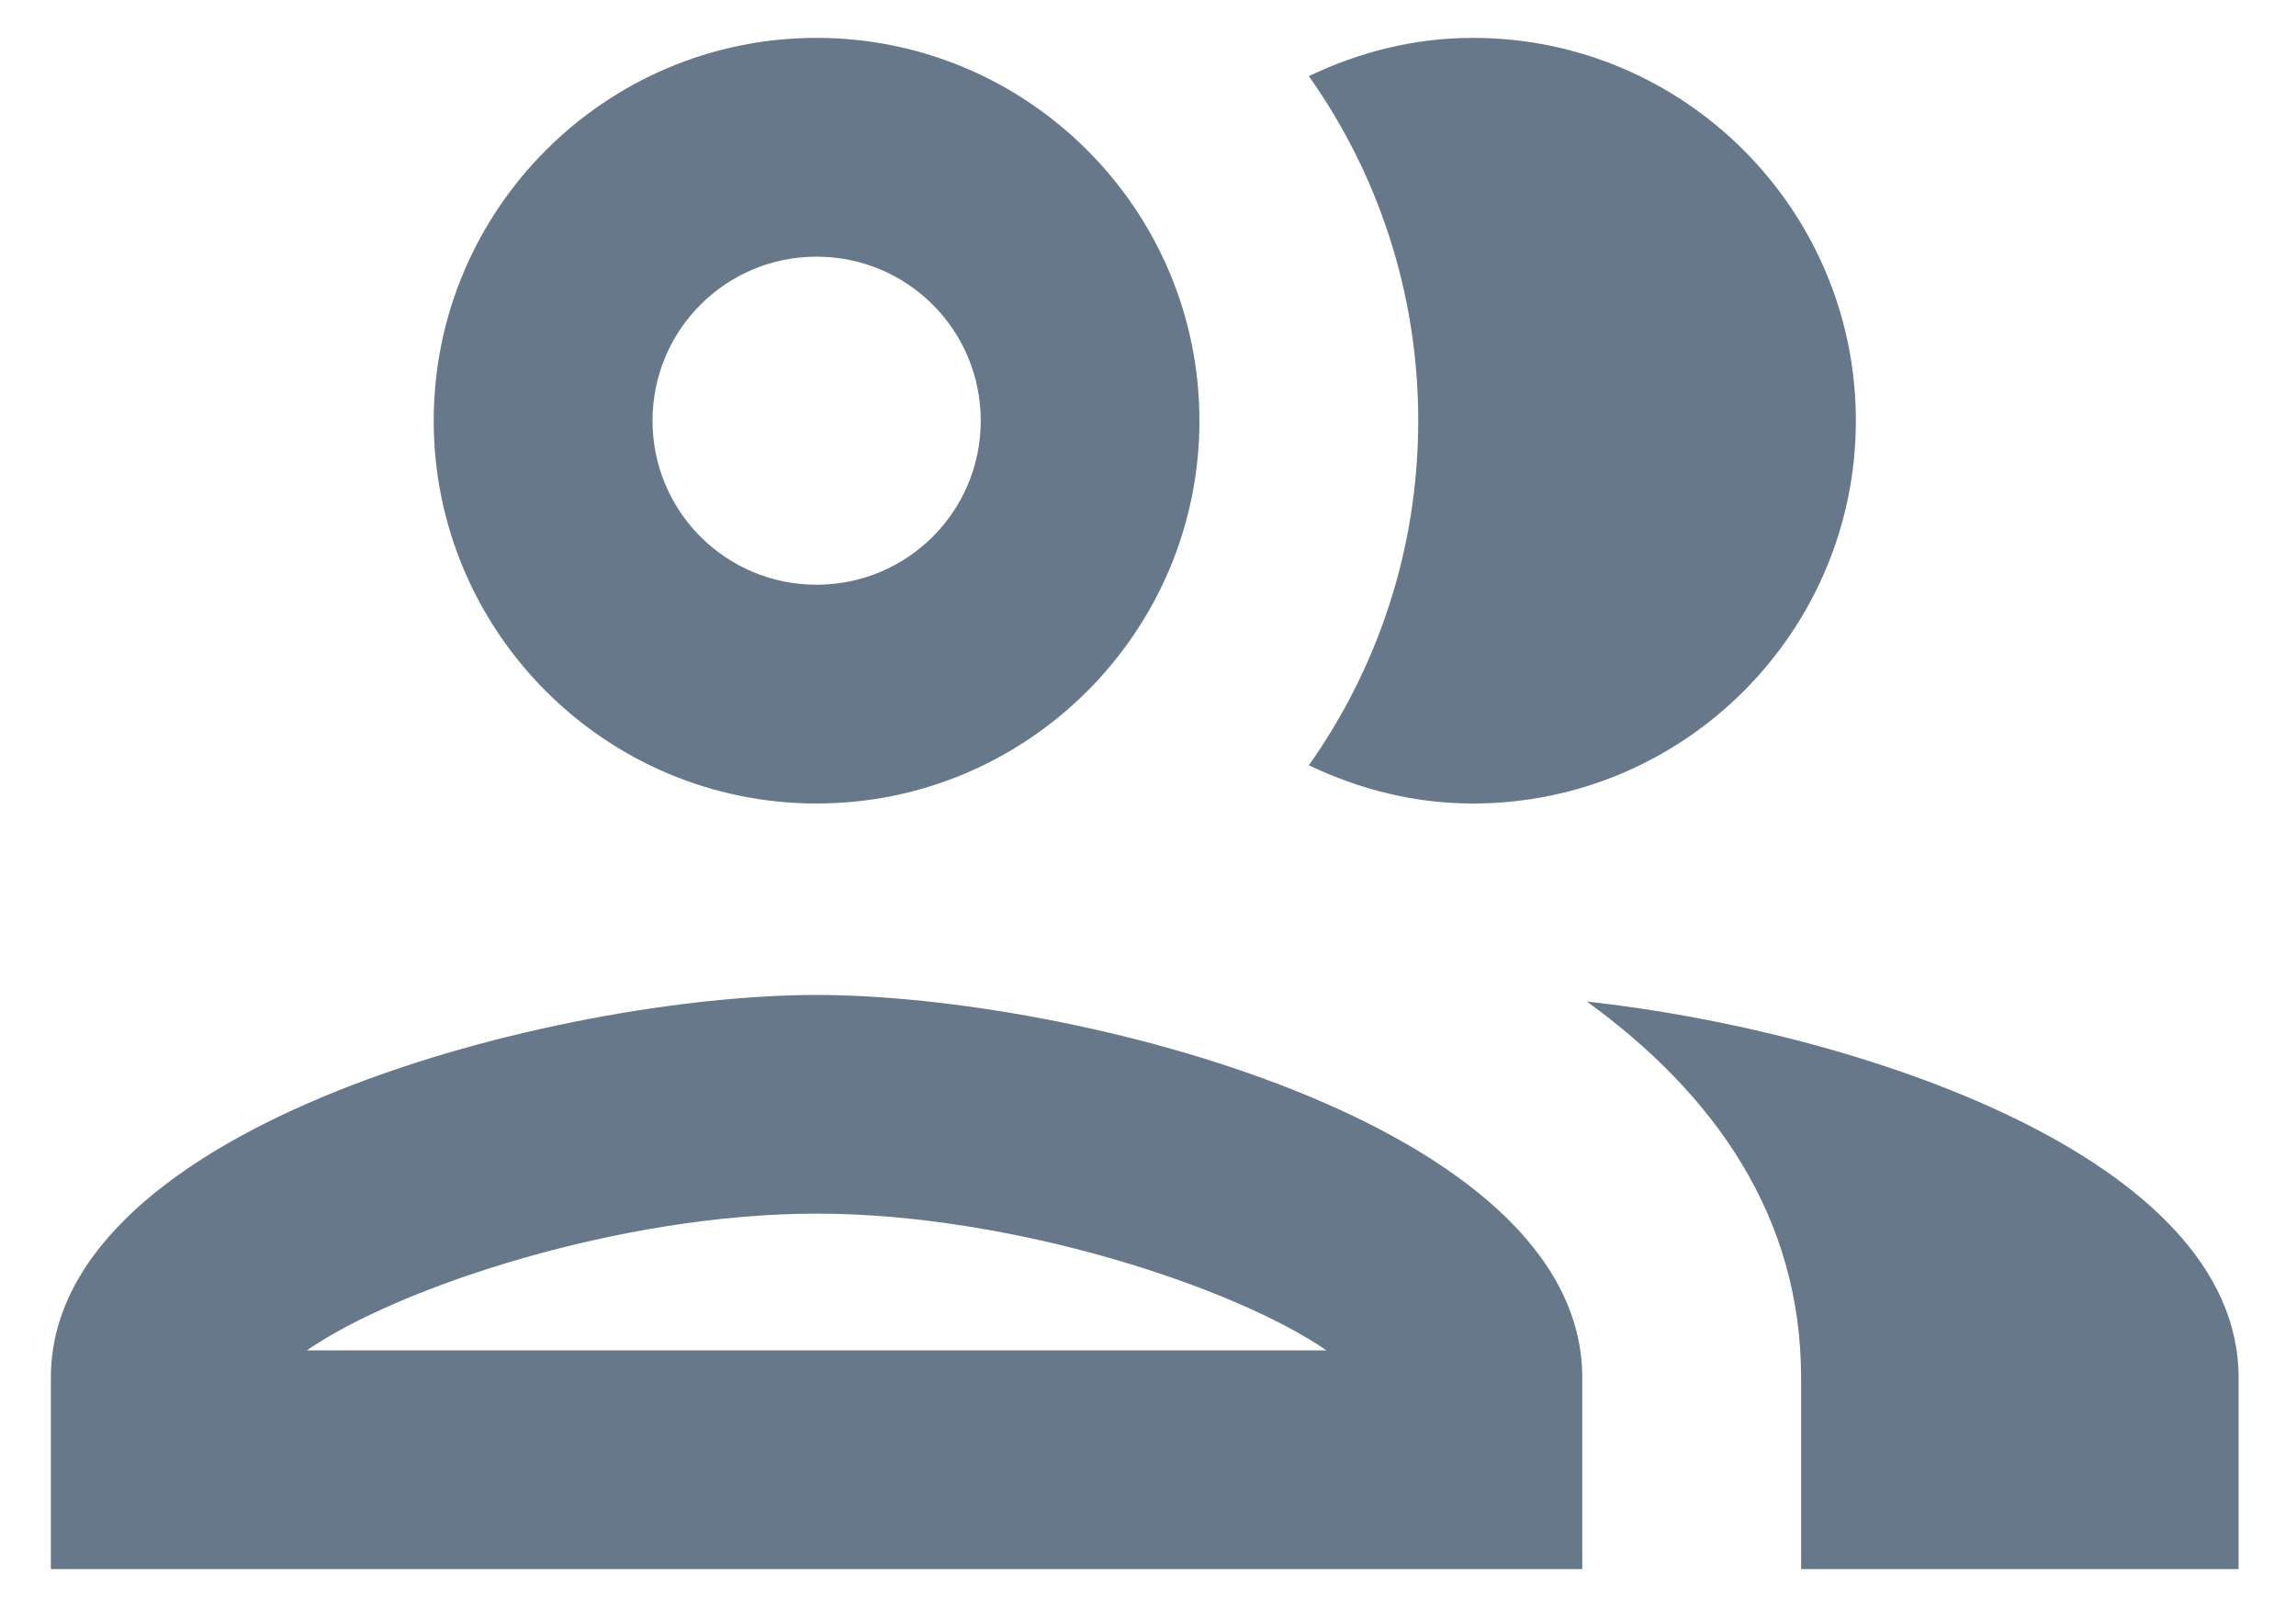
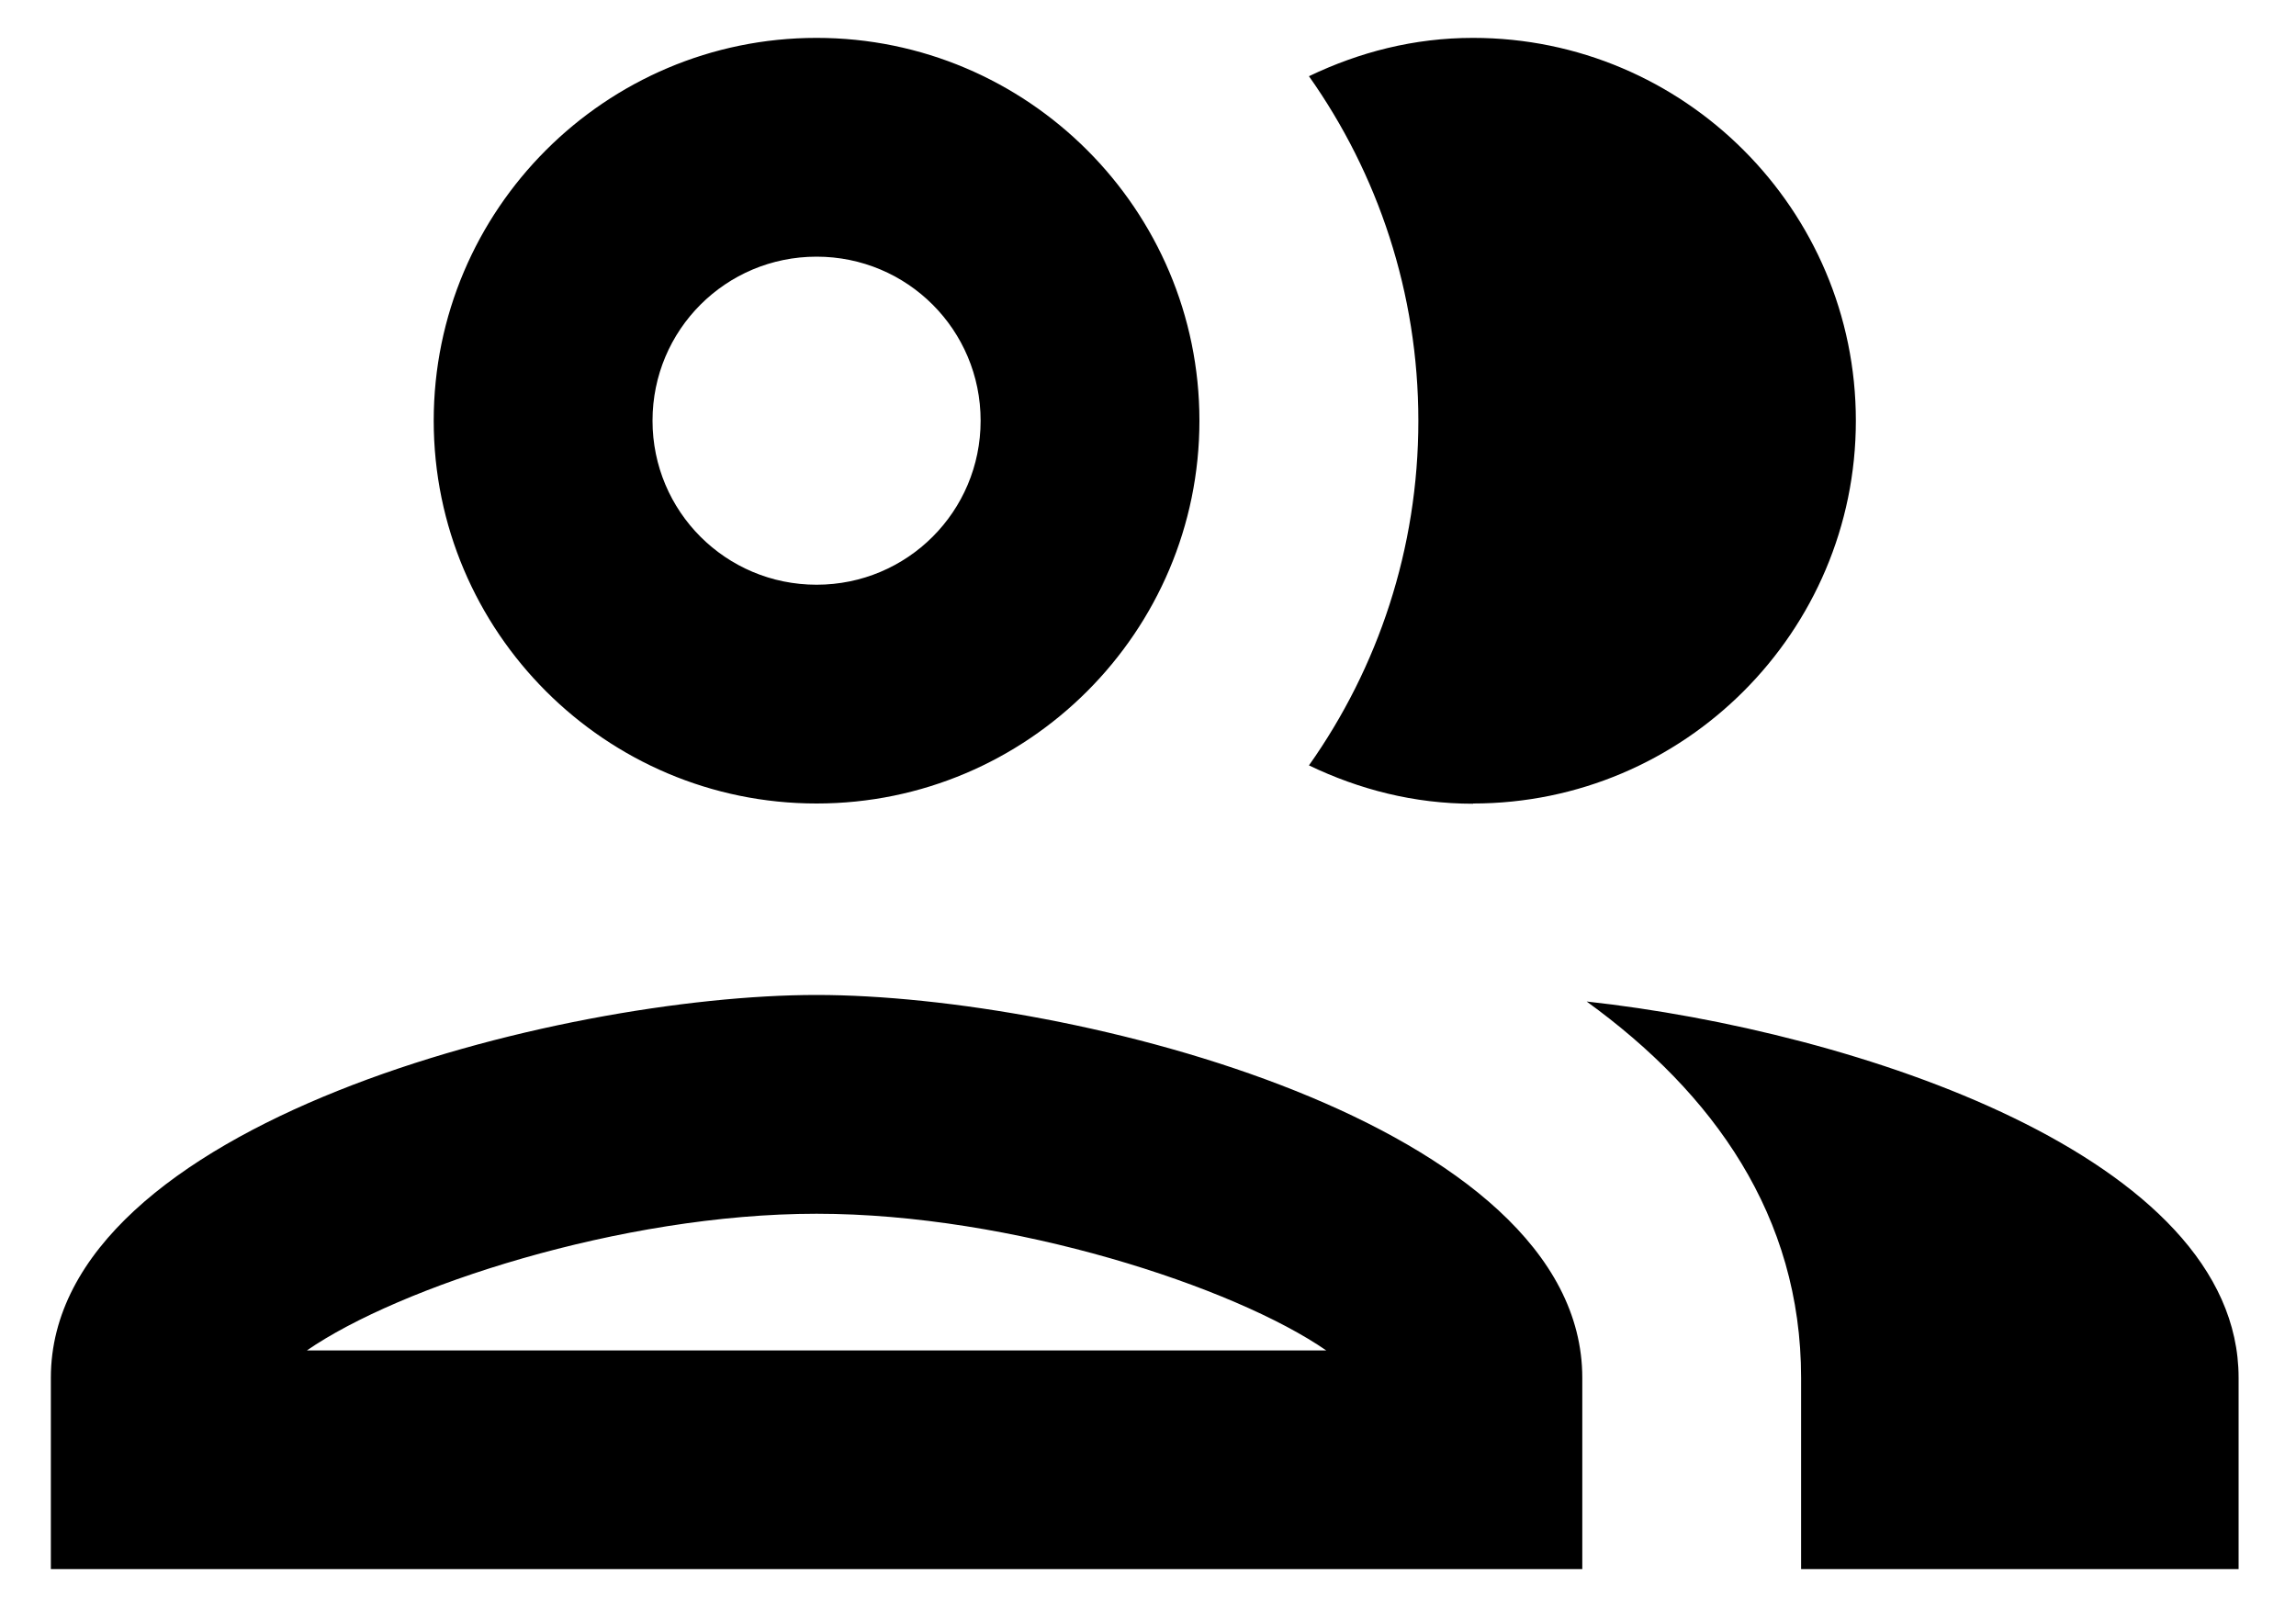
- <svg xmlns="http://www.w3.org/2000/svg" xmlns:xlink="http://www.w3.org/1999/xlink" width="20px" height="14px" viewBox="0 0 20 14" version="1.1">
+ <svg xmlns="http://www.w3.org/2000/svg" xmlns:xlink="http://www.w3.org/1999/xlink" width="20" height="14">
  <defs>
-     <path d="M7.113 8.668C4.884 8.668 0.443 9.782 0.443 12.002L0.443 13.67L13.783 13.67L13.783 12.002C13.783 9.782 9.343 8.668 7.113 8.668ZM2.673 11.764C3.473 11.212 5.408 10.573 7.113 10.573C8.819 10.573 10.753 11.212 11.554 11.764L2.673 11.764ZM7.113 7C8.952 7 10.448 5.504 10.448 3.665C10.448 1.826 8.952 0.33 7.113 0.33C5.274 0.33 3.778 1.826 3.778 3.665C3.778 5.504 5.274 7 7.113 7ZM7.113 2.236C7.904 2.236 8.543 2.874 8.543 3.665C8.543 4.456 7.904 5.094 7.113 5.094C6.323 5.094 5.684 4.456 5.684 3.665C5.684 2.874 6.323 2.236 7.113 2.236ZM13.822 8.725C14.927 9.525 15.689 10.592 15.689 12.002L15.689 13.67L19.5 13.67L19.5 12.002C19.5 10.078 16.166 8.982 13.822 8.725L13.822 8.725ZM12.831 7C14.67 7 16.166 5.504 16.166 3.665C16.166 1.826 14.67 0.33 12.831 0.33C12.316 0.33 11.84 0.454 11.401 0.663C12.002 1.512 12.354 2.55 12.354 3.665C12.354 4.78 12.002 5.818 11.401 6.667C11.84 6.876 12.316 7 12.831 7Z" id="path_14" />
-     <clipPath id="mask_14">
-       <use xlink:href="#path_14" />
+     <clipPath id="b14">
+       <use xlink:href="#a14" />
    </clipPath>
+     <path d="M7.113 8.668c-2.23 0-6.67 1.115-6.67 3.335V13.67H13.783v-1.667c0-2.22-4.44-3.335-6.67-3.335Zm-4.44 3.097c.8-.553 2.735-1.191 4.44-1.191 1.706 0 3.64.638 4.44 1.191H2.673ZM7.113 7c1.839 0 3.335-1.496 3.335-3.335S8.952.33 7.113.33c-1.839 0-3.335 1.496-3.335 3.335S5.274 7 7.113 7Zm0-4.764c.791 0 1.429.638 1.429 1.429S7.904 5.094 7.113 5.094 5.684 4.456 5.684 3.665s.638-1.429 1.429-1.429Zm6.708 6.489c1.105.8 1.868 1.868 1.868 3.278V13.67h3.811v-1.667c0-1.925-3.335-3.021-5.679-3.278ZM12.831 7c1.839 0 3.335-1.496 3.335-3.335S14.67.33 12.831.33c-.514 0-.991.124-1.429.334.6.848.953 1.887.953 3.002s-.352 2.153-.953 3.002c.438.21.915.334 1.429.334Z" id="a14" />
  </defs>
-   <g id="iconsicoutline-dashboard-24px">
-     <path d="M7.113 8.668C4.884 8.668 0.443 9.782 0.443 12.002L0.443 13.67L13.783 13.67L13.783 12.002C13.783 9.782 9.343 8.668 7.113 8.668ZM2.673 11.764C3.473 11.212 5.408 10.573 7.113 10.573C8.819 10.573 10.753 11.212 11.554 11.764L2.673 11.764ZM7.113 7C8.952 7 10.448 5.504 10.448 3.665C10.448 1.826 8.952 0.33 7.113 0.33C5.274 0.33 3.778 1.826 3.778 3.665C3.778 5.504 5.274 7 7.113 7ZM7.113 2.236C7.904 2.236 8.543 2.874 8.543 3.665C8.543 4.456 7.904 5.094 7.113 5.094C6.323 5.094 5.684 4.456 5.684 3.665C5.684 2.874 6.323 2.236 7.113 2.236ZM13.822 8.725C14.927 9.525 15.689 10.592 15.689 12.002L15.689 13.67L19.5 13.67L19.5 12.002C19.5 10.078 16.166 8.982 13.822 8.725L13.822 8.725ZM12.831 7C14.67 7 16.166 5.504 16.166 3.665C16.166 1.826 14.67 0.33 12.831 0.33C12.316 0.33 11.84 0.454 11.401 0.663C12.002 1.512 12.354 2.55 12.354 3.665C12.354 4.78 12.002 5.818 11.401 6.667C11.84 6.876 12.316 7 12.831 7Z" id="iconsicoutline-people_outline-24px" fill="none" stroke="none" />
-     <g clip-path="url(#mask_14)">
-       <g id="🎨-color" transform="translate(-2 -5)">
-         <path d="M0 0L24 0L24 24L0 24L0 0Z" id="BG" fill="#66788A" fill-rule="evenodd" stroke="none" />
-       </g>
-     </g>
+   <path d="M7.113 8.668c-2.23 0-6.67 1.115-6.67 3.335V13.67H13.783v-1.667c0-2.22-4.44-3.335-6.67-3.335Zm-4.44 3.097c.8-.553 2.735-1.191 4.44-1.191 1.706 0 3.64.638 4.44 1.191H2.673ZM7.113 7c1.839 0 3.335-1.496 3.335-3.335S8.952.33 7.113.33c-1.839 0-3.335 1.496-3.335 3.335S5.274 7 7.113 7Zm0-4.764c.791 0 1.429.638 1.429 1.429S7.904 5.094 7.113 5.094 5.684 4.456 5.684 3.665s.638-1.429 1.429-1.429Zm6.708 6.489c1.105.8 1.868 1.868 1.868 3.278V13.67h3.811v-1.667c0-1.925-3.335-3.021-5.679-3.278ZM12.831 7c1.839 0 3.335-1.496 3.335-3.335S14.67.33 12.831.33c-.514 0-.991.124-1.429.334.6.848.953 1.887.953 3.002s-.352 2.153-.953 3.002c.438.21.915.334 1.429.334Z" fill="none" />
+   <g clip-path="url(#b14)">
+     <path d="M-2-5h24v24H-2V-5Z" fill="currentColor" fill-rule="evenodd" />
  </g>
</svg>
